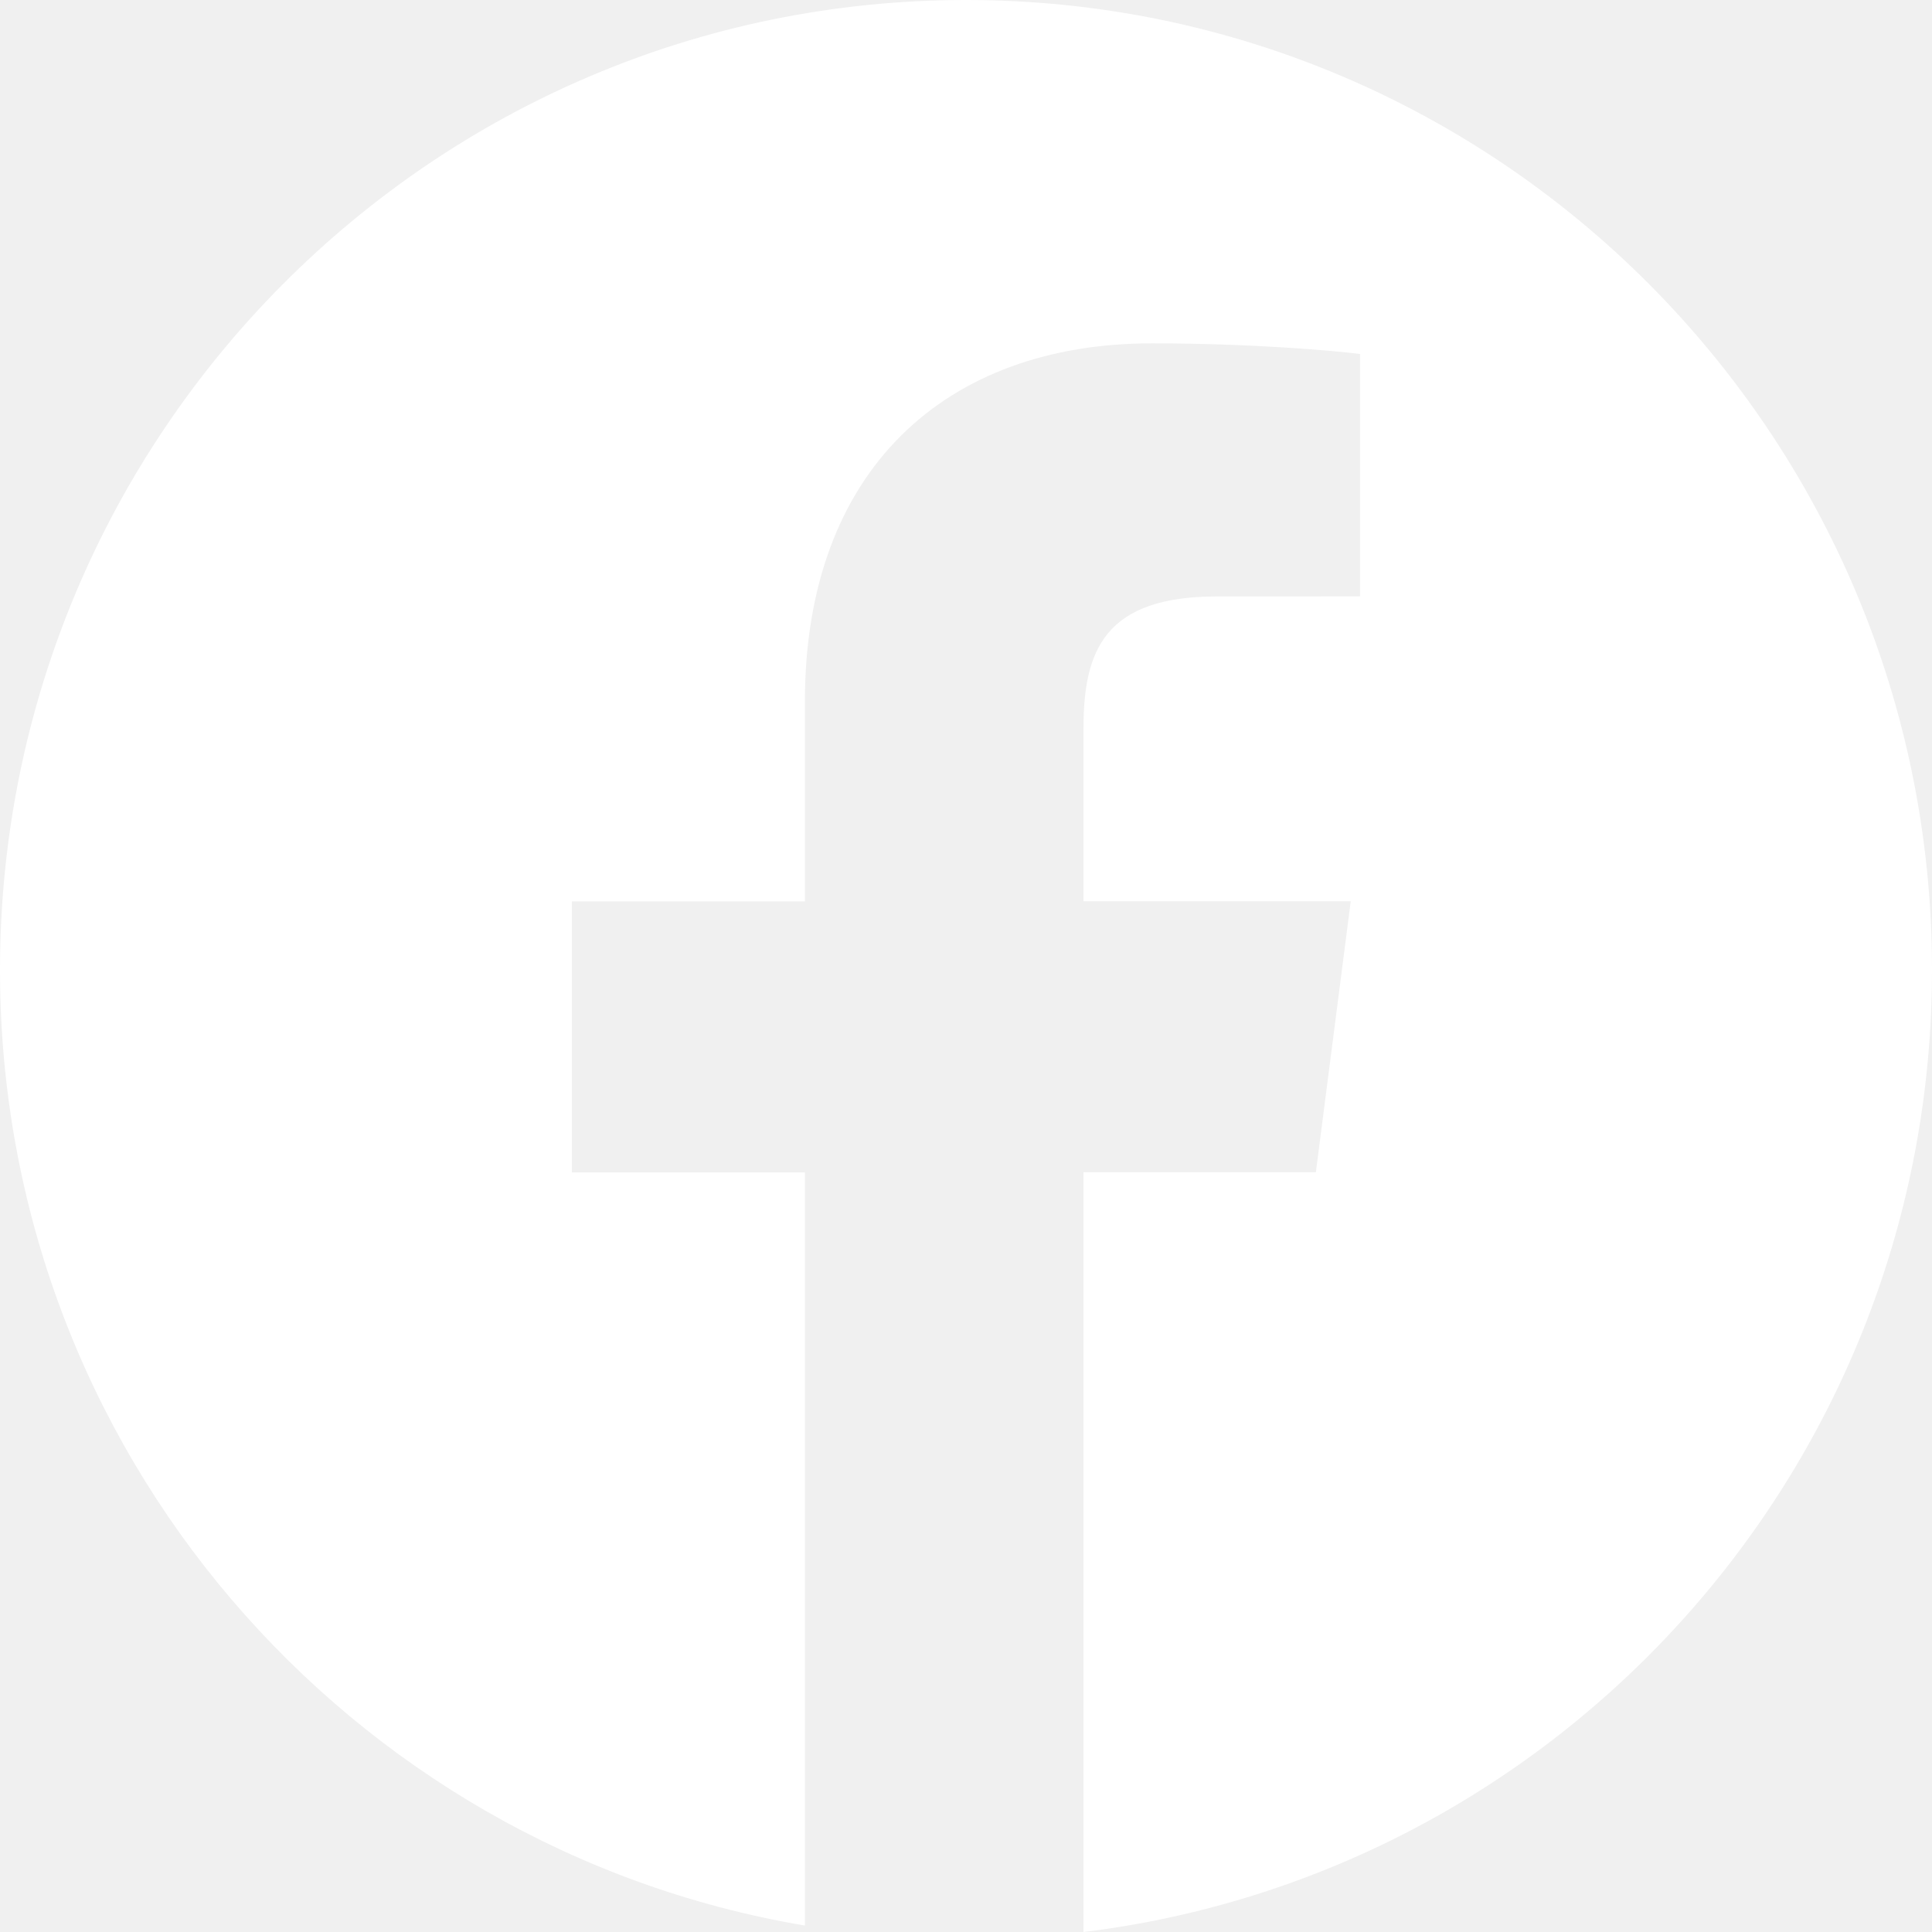
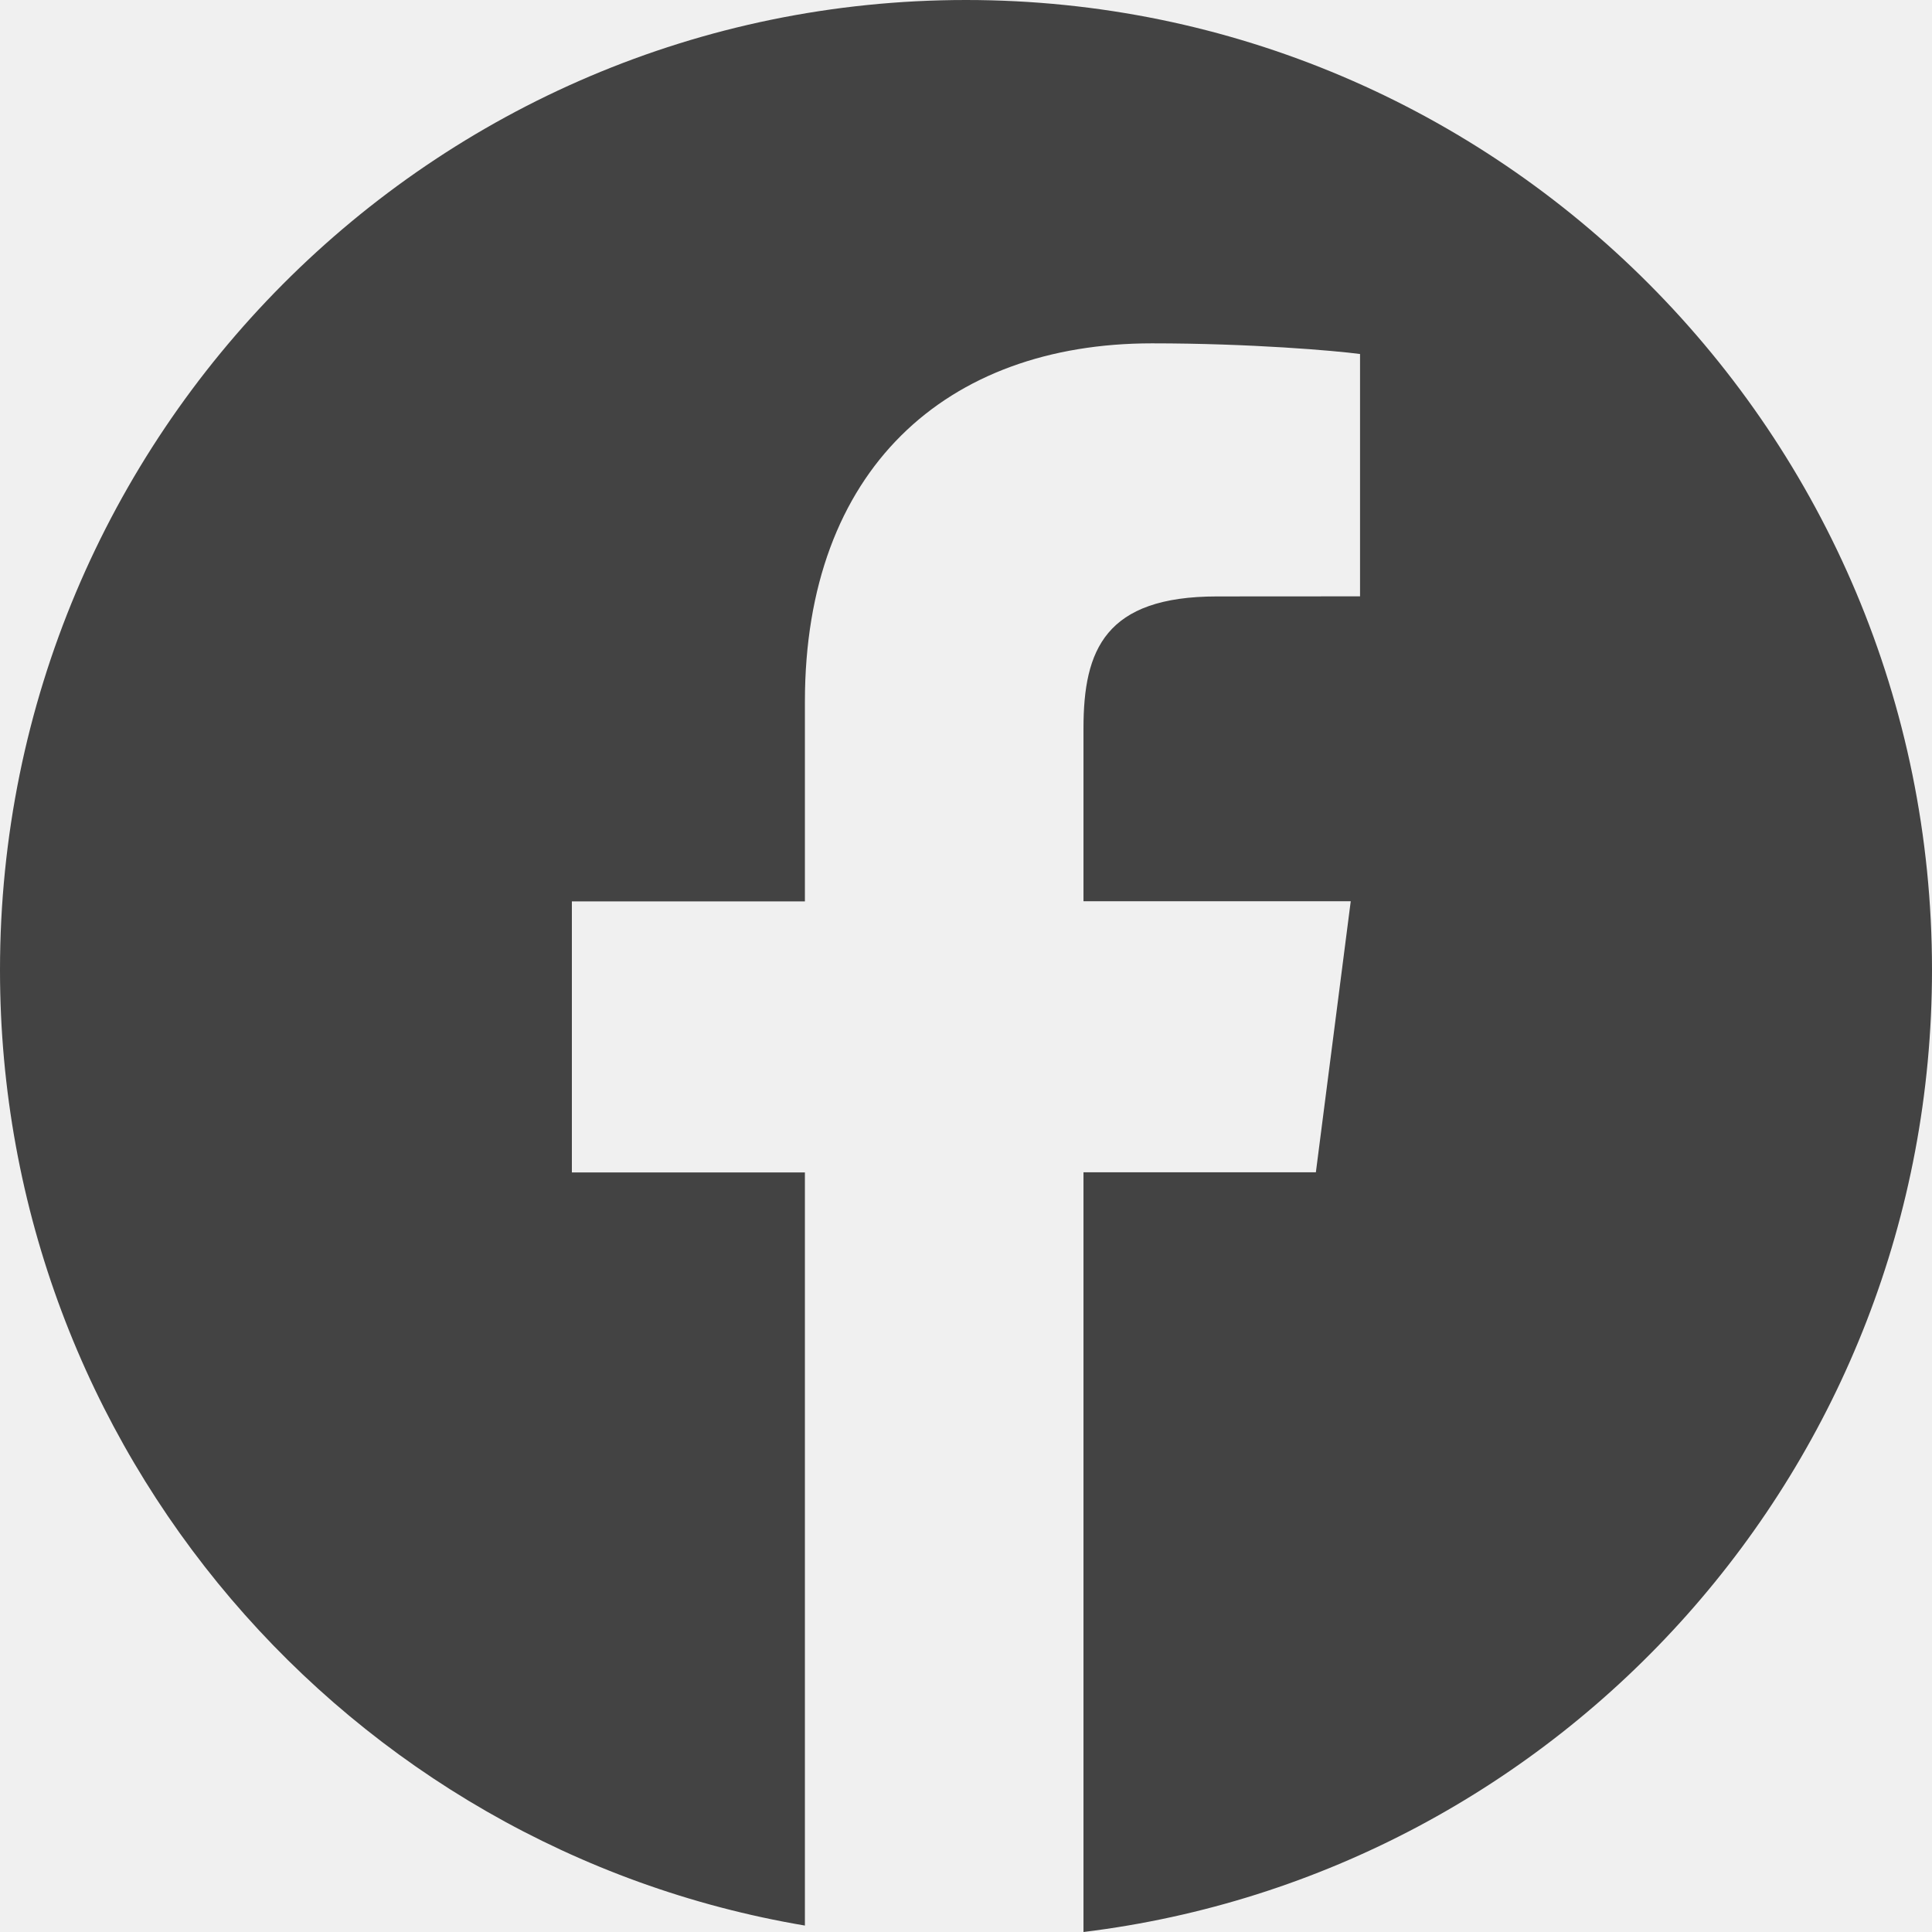
- <svg xmlns="http://www.w3.org/2000/svg" width="21" height="21" viewBox="0 0 21 21" fill="none">
-   <path d="M10.5 0C4.701 0 0 4.721 0 10.544C0 15.767 3.785 20.092 8.749 20.93V12.744H6.216V9.798H8.749V7.626C8.749 5.106 10.282 3.732 12.521 3.732C13.593 3.732 14.515 3.812 14.783 3.848V6.482L13.229 6.483C12.012 6.483 11.777 7.064 11.777 7.916V9.796H14.682L14.303 12.742H11.777V21C16.972 20.365 21 15.93 21 10.541C21 4.721 16.299 0 10.5 0Z" fill="white" />
+ <svg xmlns="http://www.w3.org/2000/svg" width="21" height="21" viewBox="0 0 21 21" fill="#434343">
+   <path d="M10.5 0C4.701 0 0 4.721 0 10.544C0 15.767 3.785 20.092 8.749 20.93V12.744H6.216V9.798H8.749V7.626C8.749 5.106 10.282 3.732 12.521 3.732C13.593 3.732 14.515 3.812 14.783 3.848V6.482L13.229 6.483C12.012 6.483 11.777 7.064 11.777 7.916V9.796H14.682L14.303 12.742H11.777V21C16.972 20.365 21 15.93 21 10.541C21 4.721 16.299 0 10.5 0Z" />
</svg>
